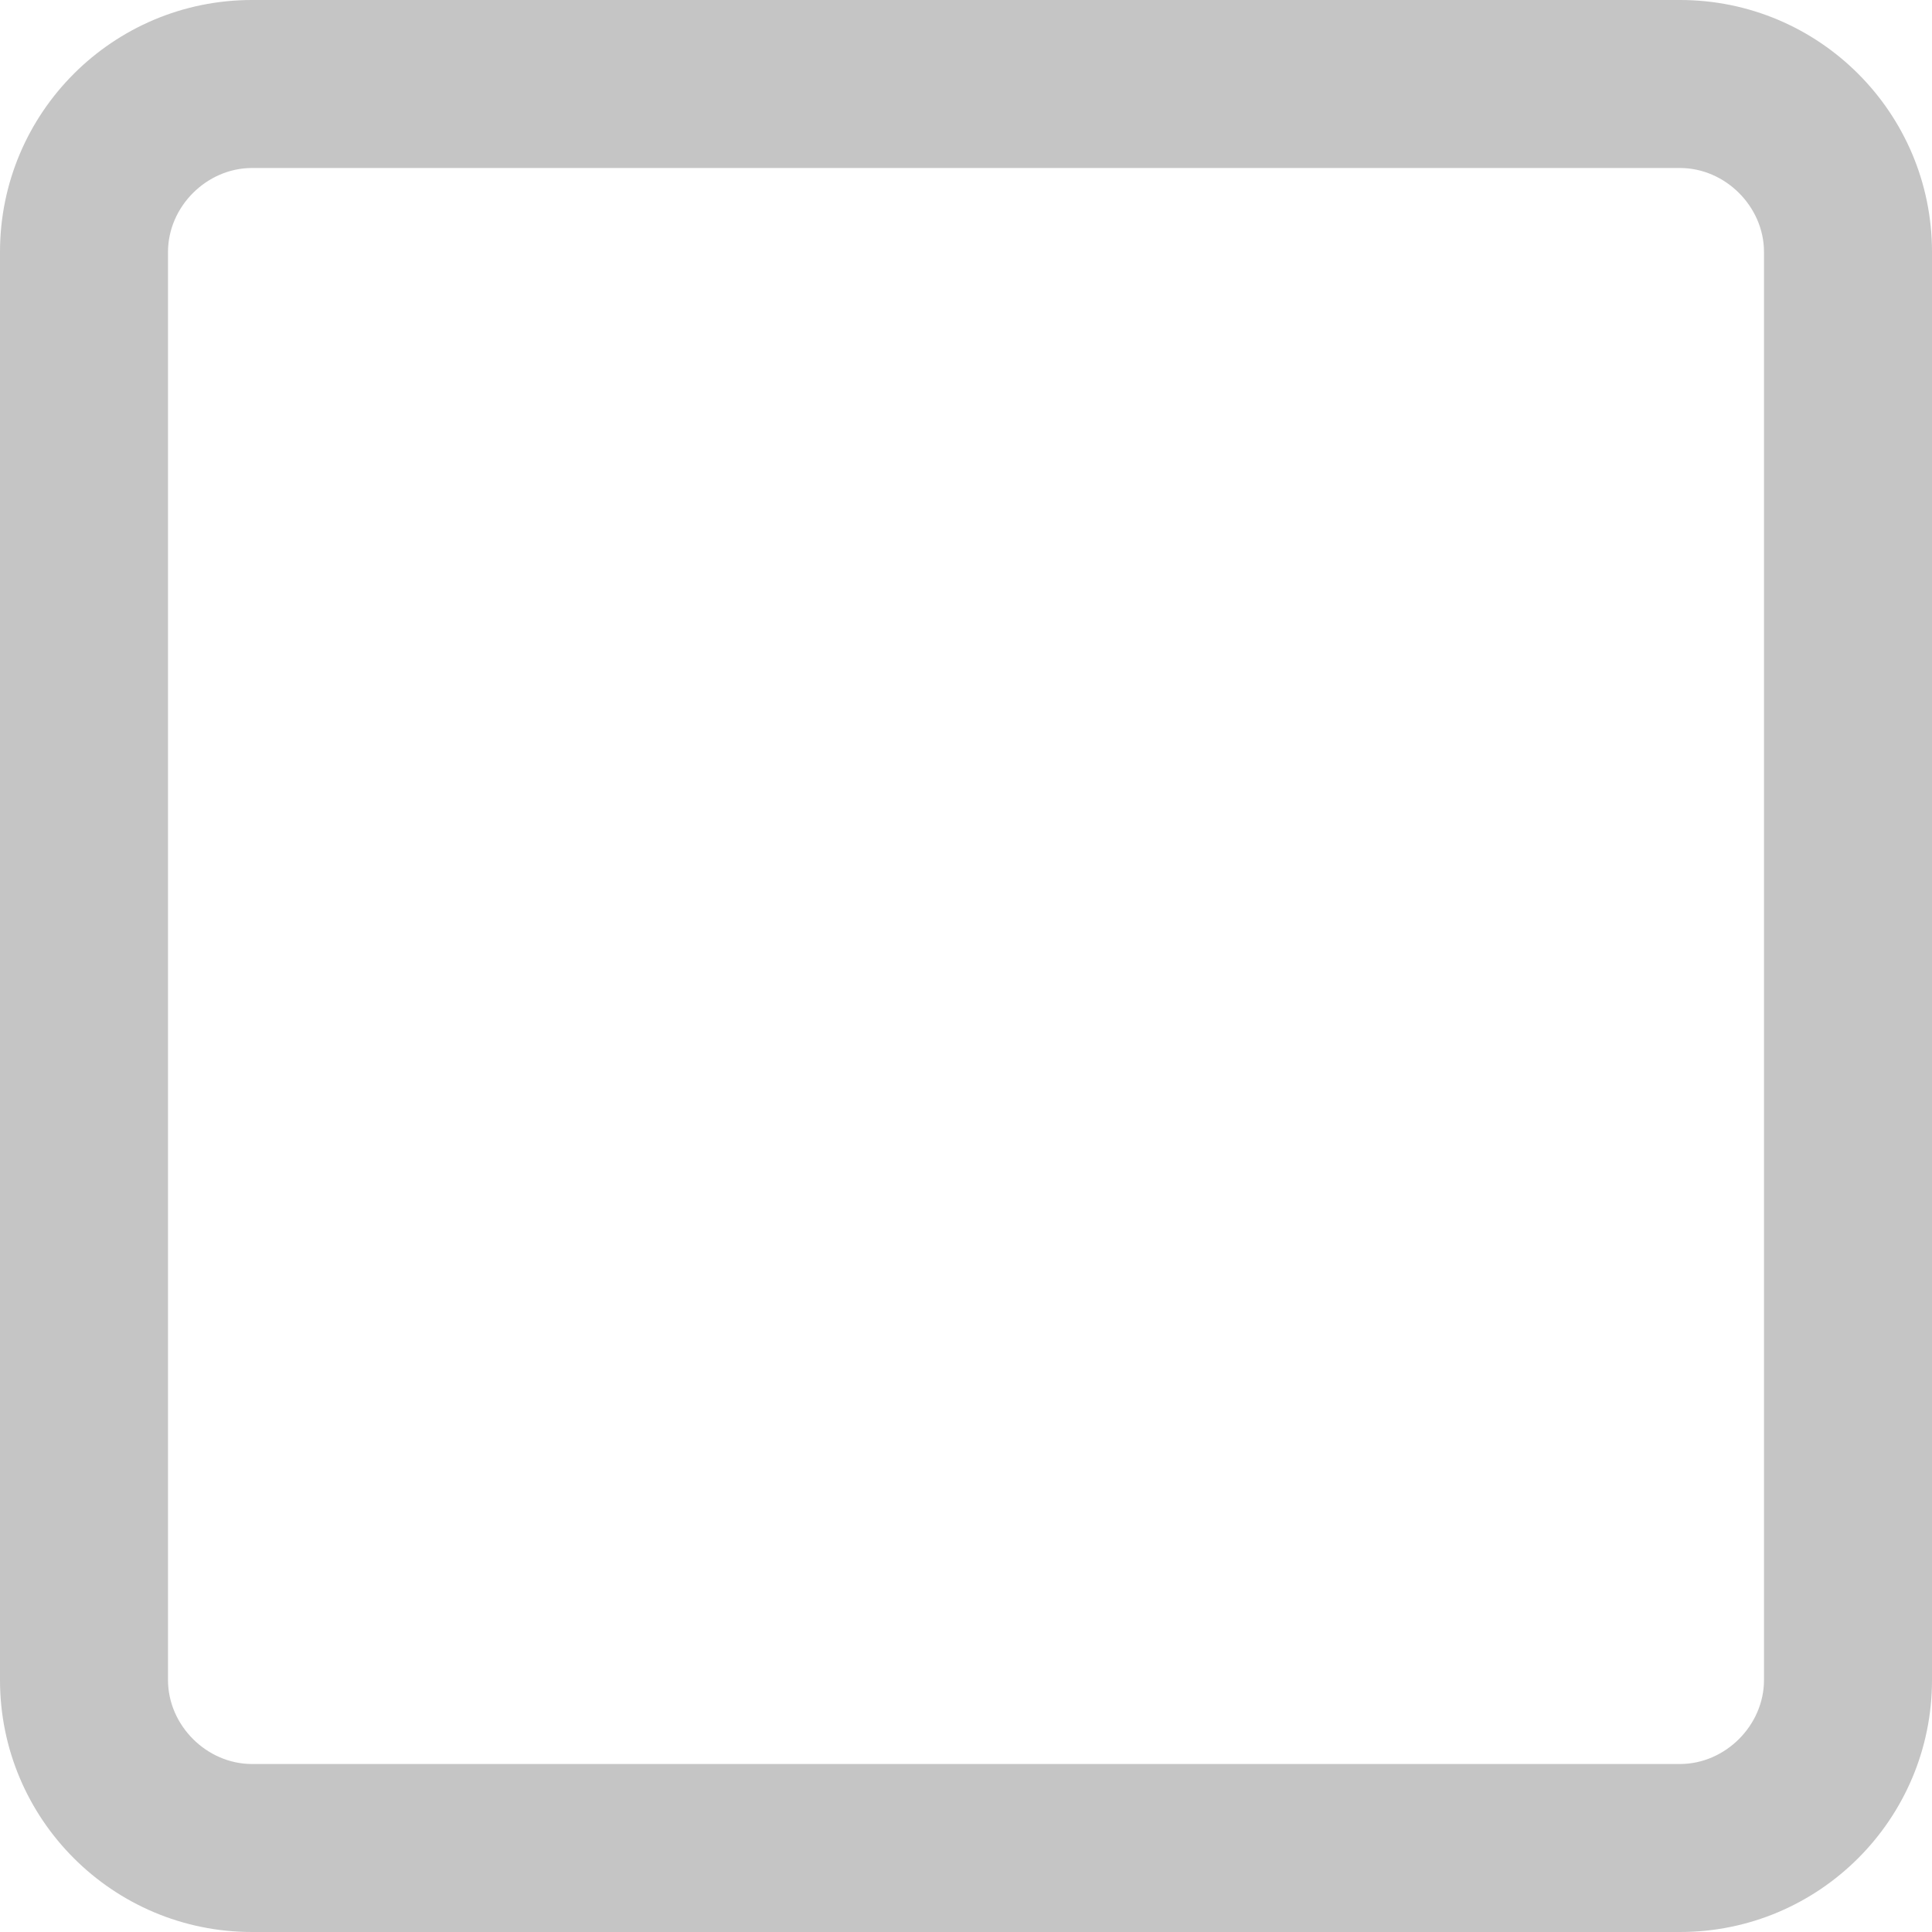
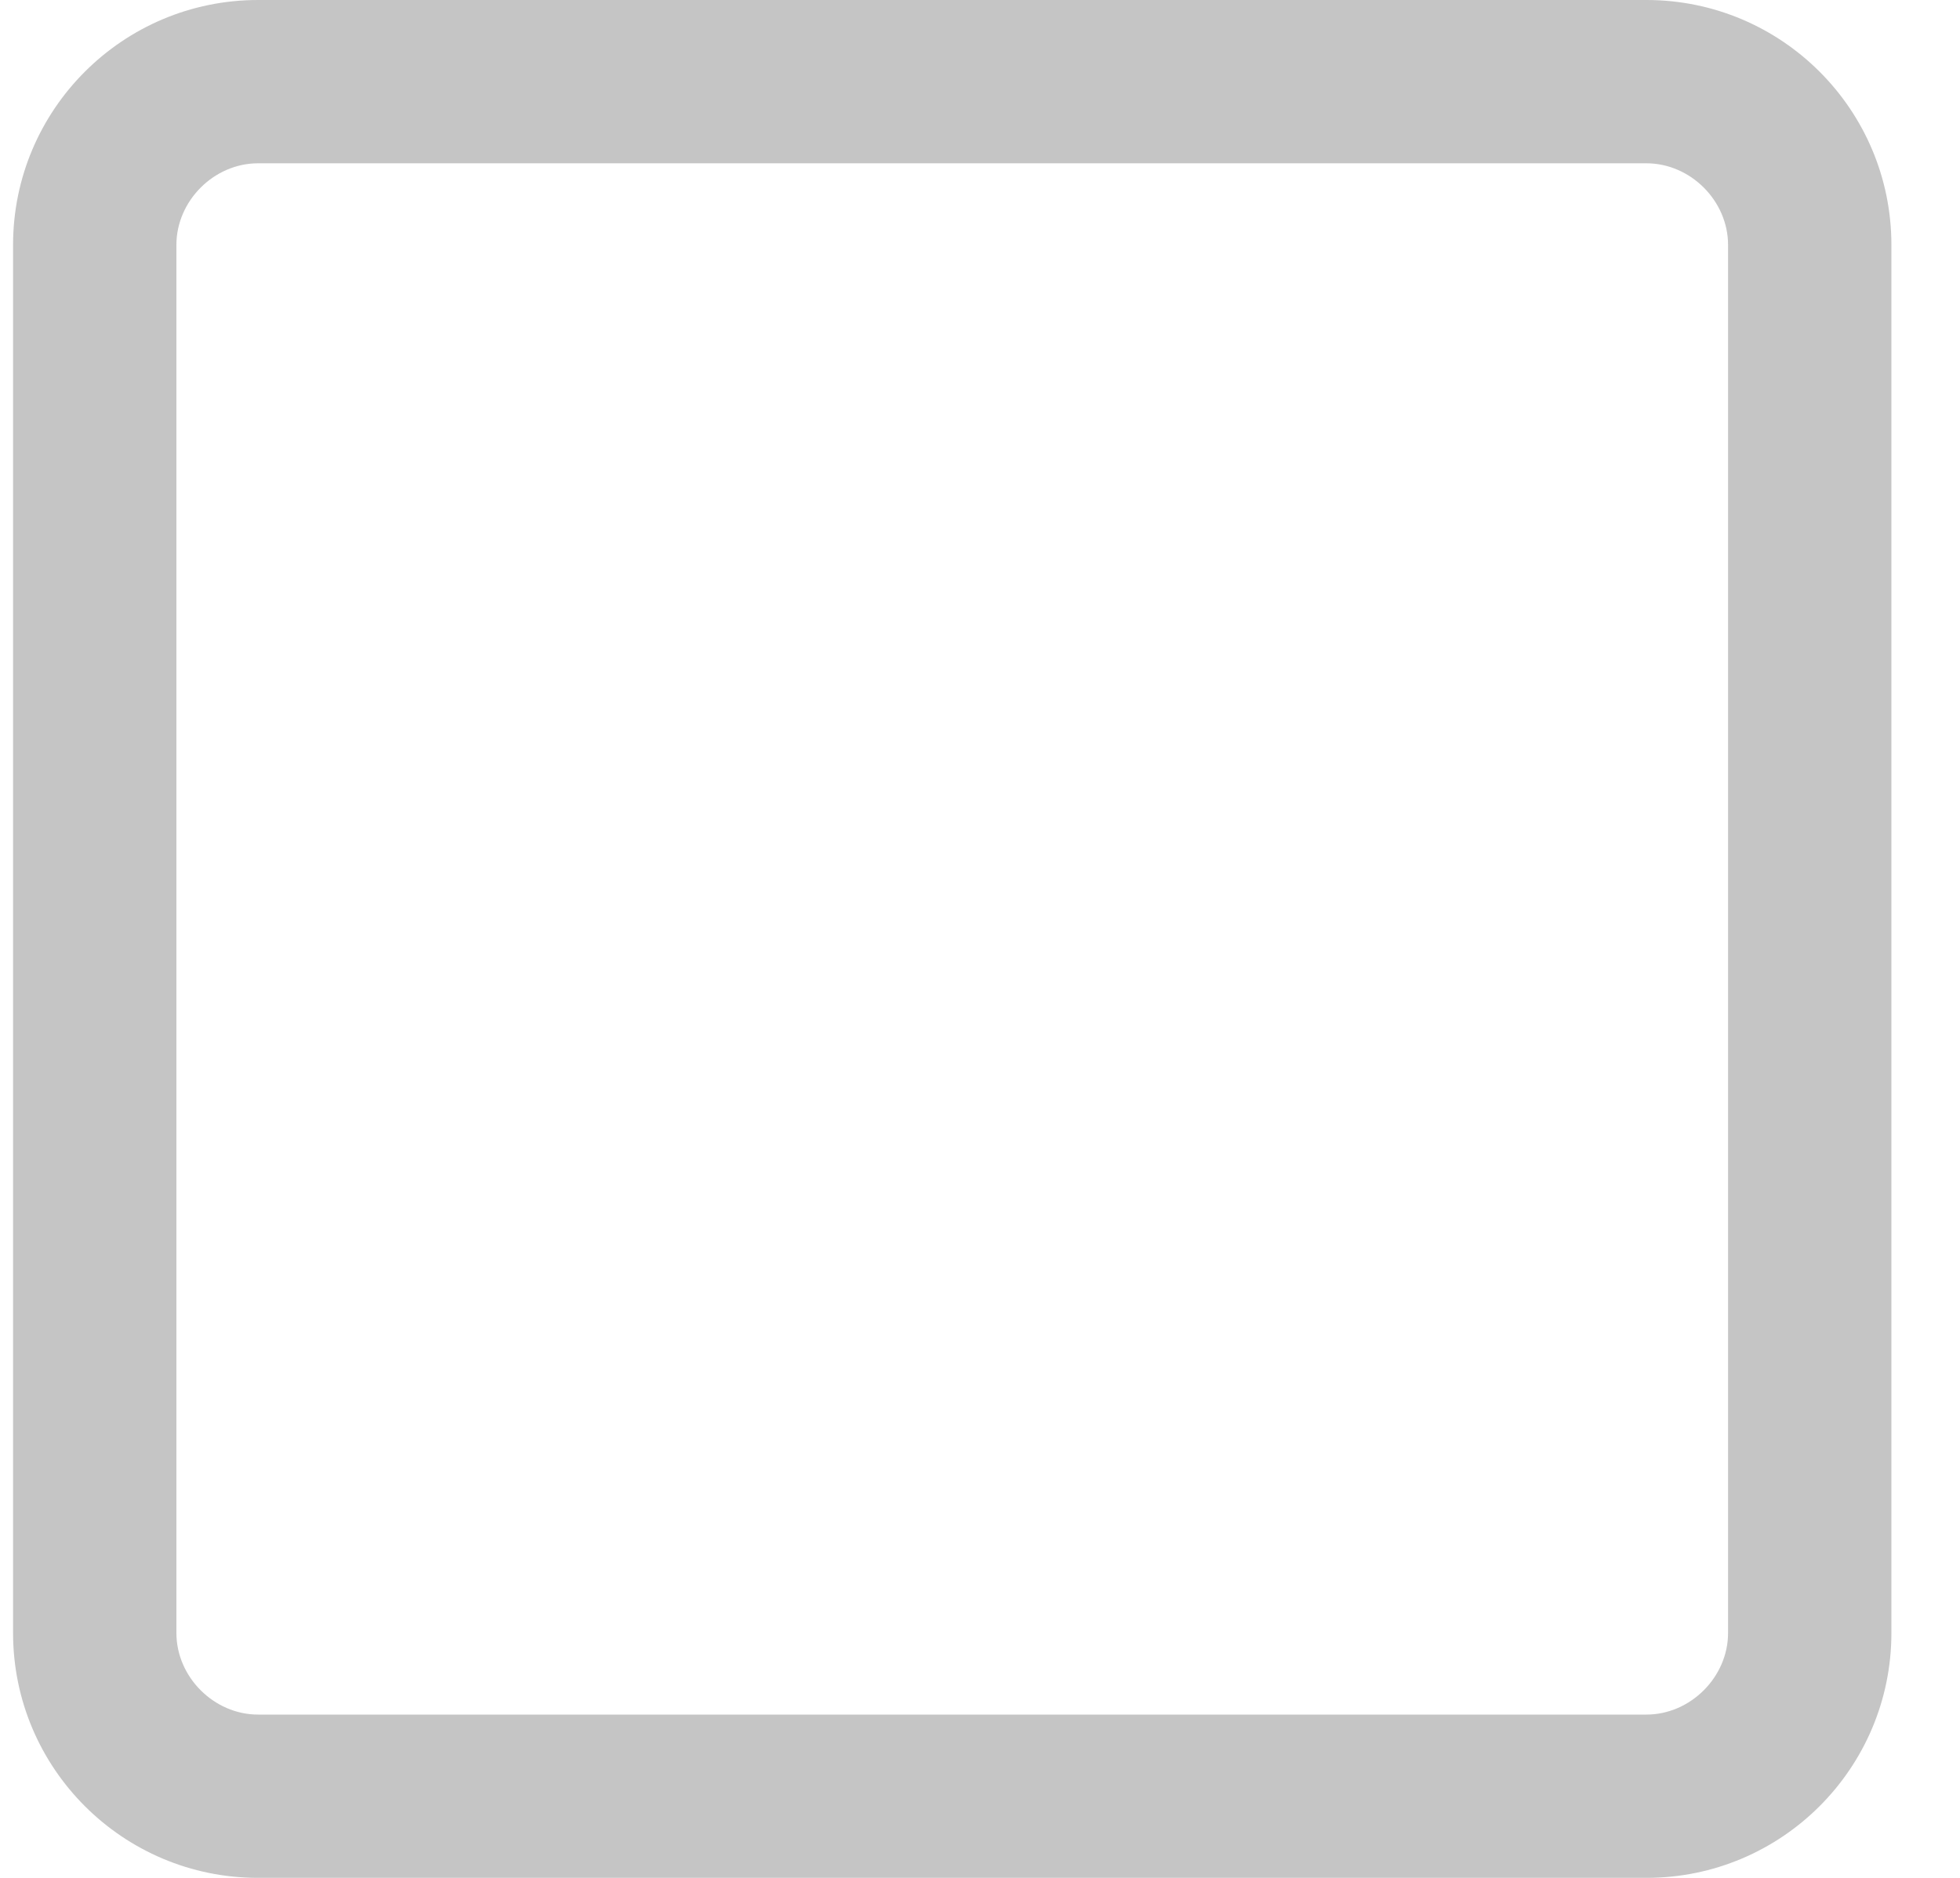
- <svg xmlns="http://www.w3.org/2000/svg" width="23" height="23" fill="none">
-   <path fill-rule="evenodd" clip-rule="evenodd" d="M3 0h17a3 3 0 013 3v17a3 3 0 01-3 3H3a3 3 0 01-3-3V3a3 3 0 013-3zm18 3c0-.54-.46-1-1-1H3c-.54 0-1 .46-1 1v17c0 .54.46 1 1 1h17c.54 0 1-.46 1-1V3z" fill="#C5C5C5" />
+ <svg xmlns="http://www.w3.org/2000/svg" width="24" height="23" fill="none">
+   <path fill-rule="evenodd" clip-rule="evenodd" d="M3.16 0h17a3 3 0 0 1 3 3v17a3 3 0 0 1-3 3h-17a3 3 0 0 1-3-3V3a3 3 0 0 1 3-3zm18 3c0-.54-.46-1-1-1h-17c-.54 0-1 .46-1 1v17c0 .54.46 1 1 1h17c.54 0 1-.46 1-1V3z" fill="#C5C5C5" />
</svg>
